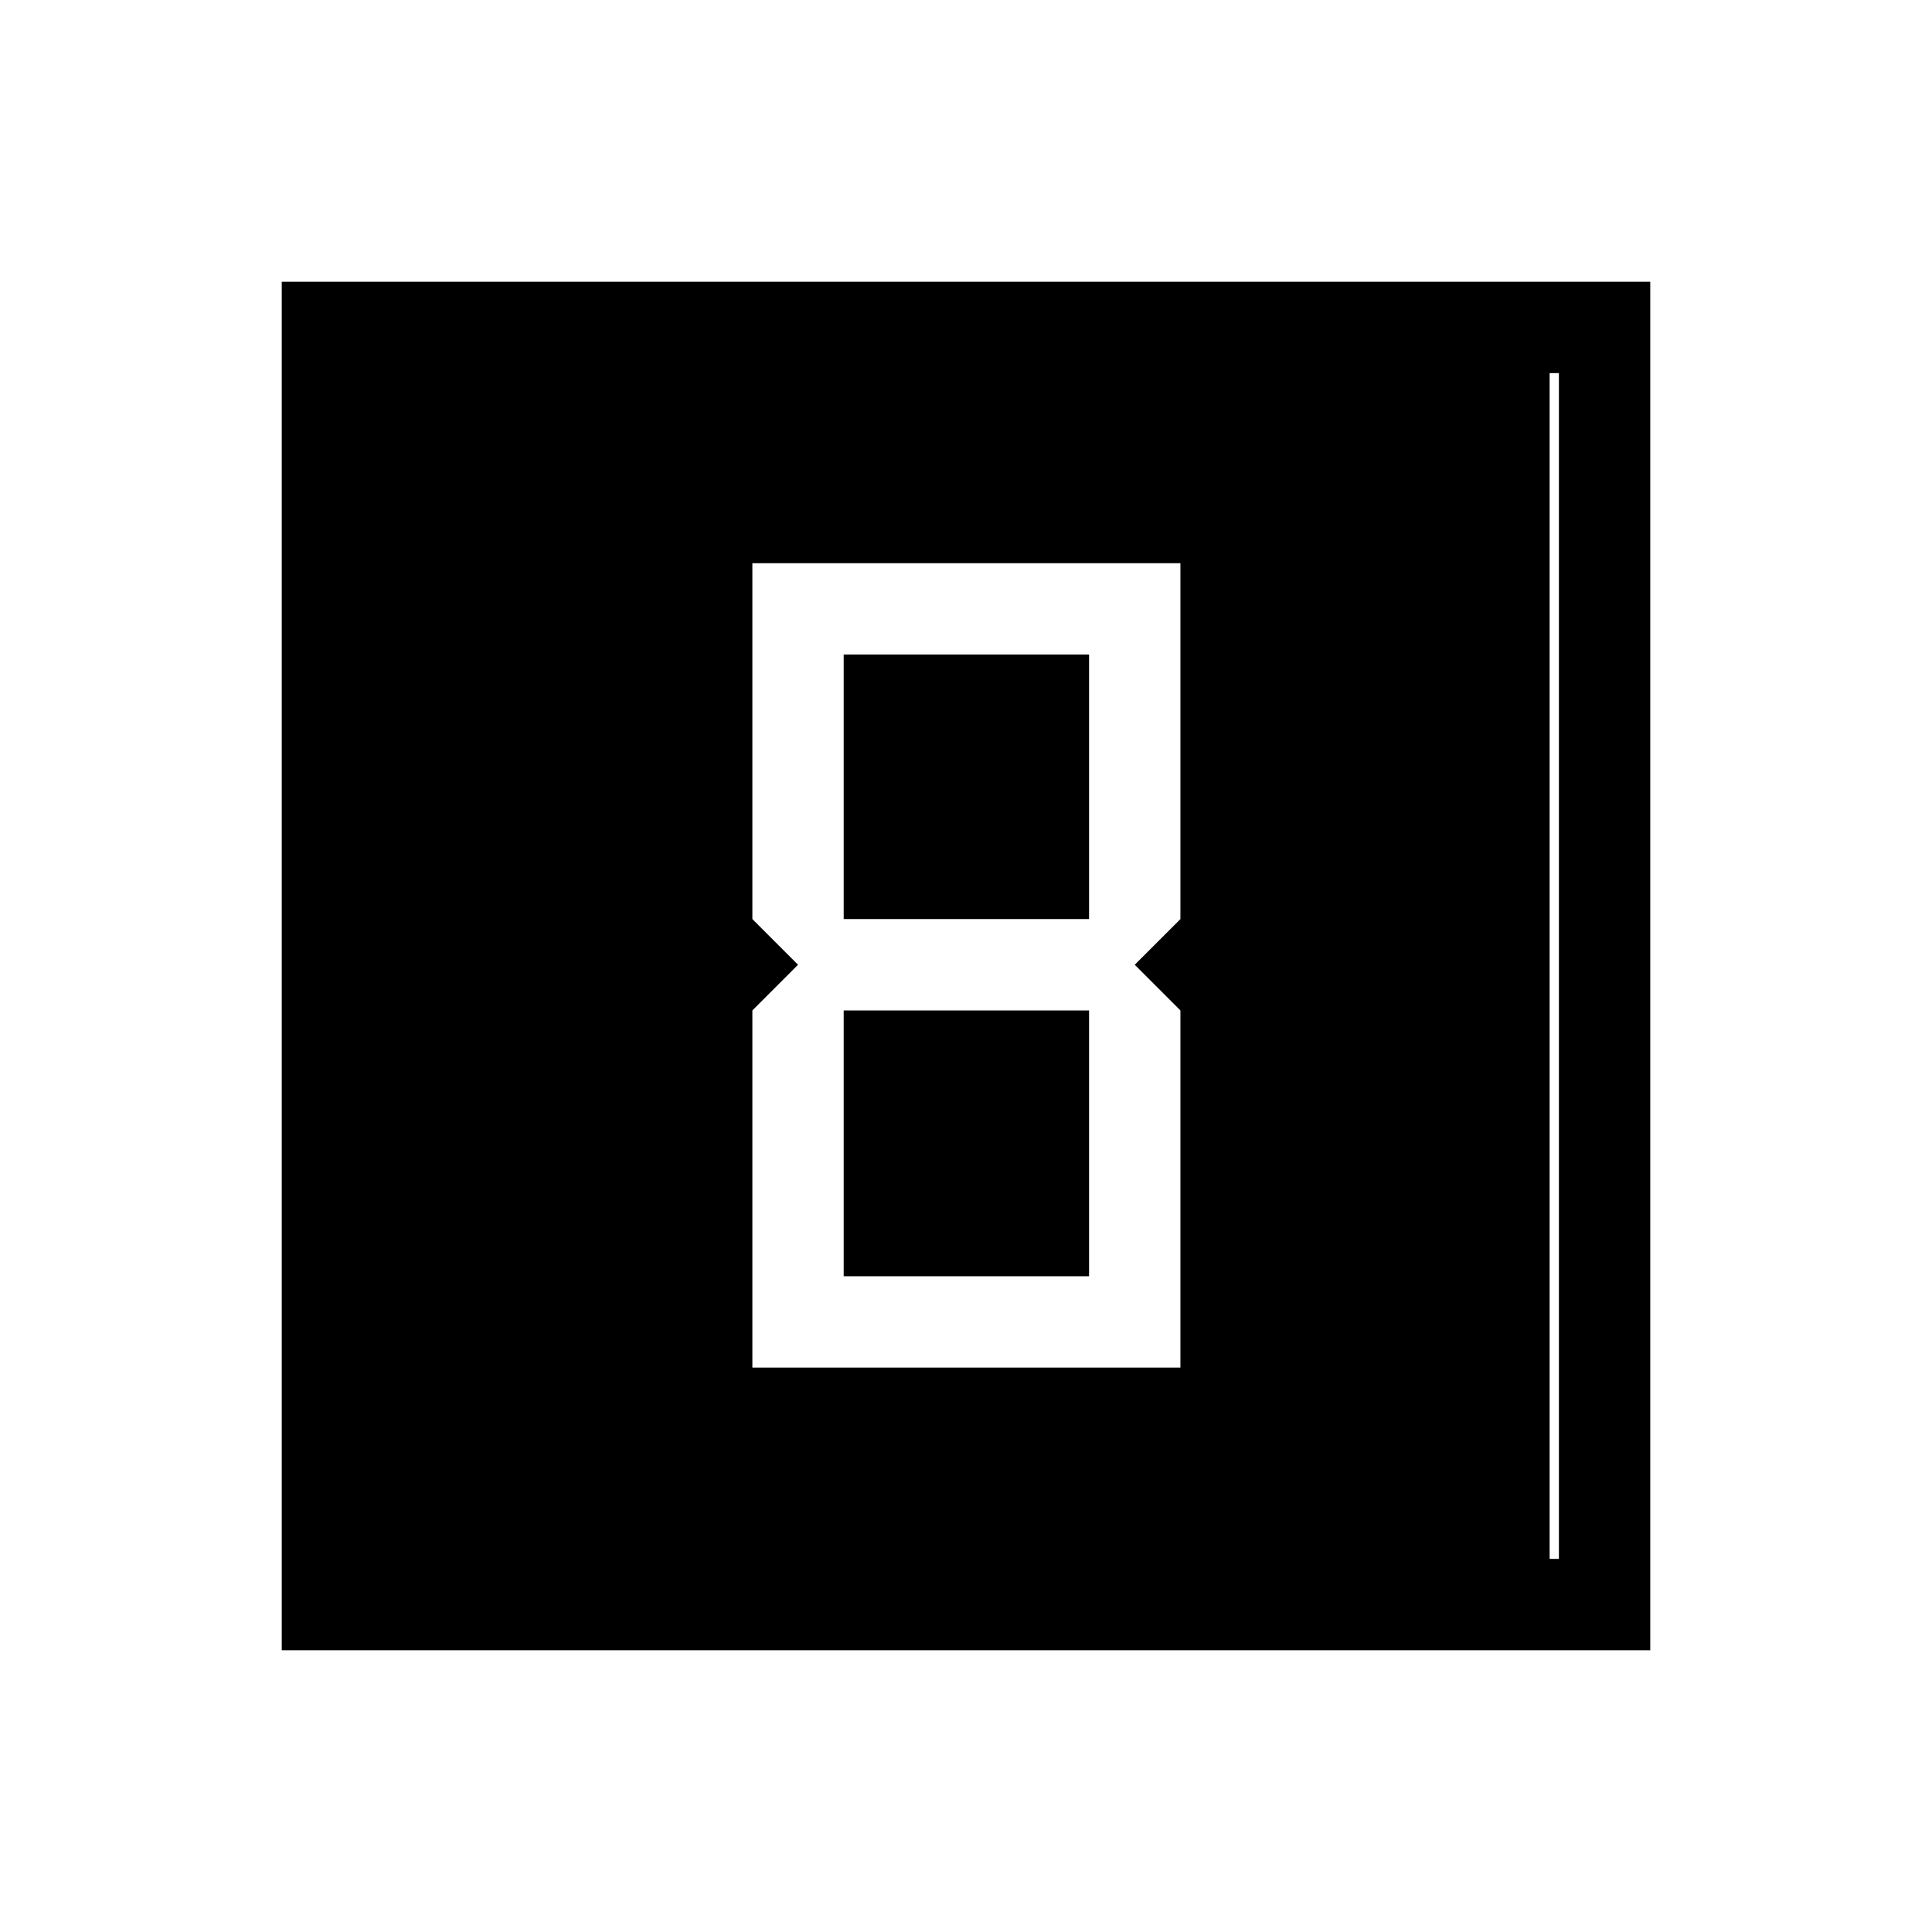
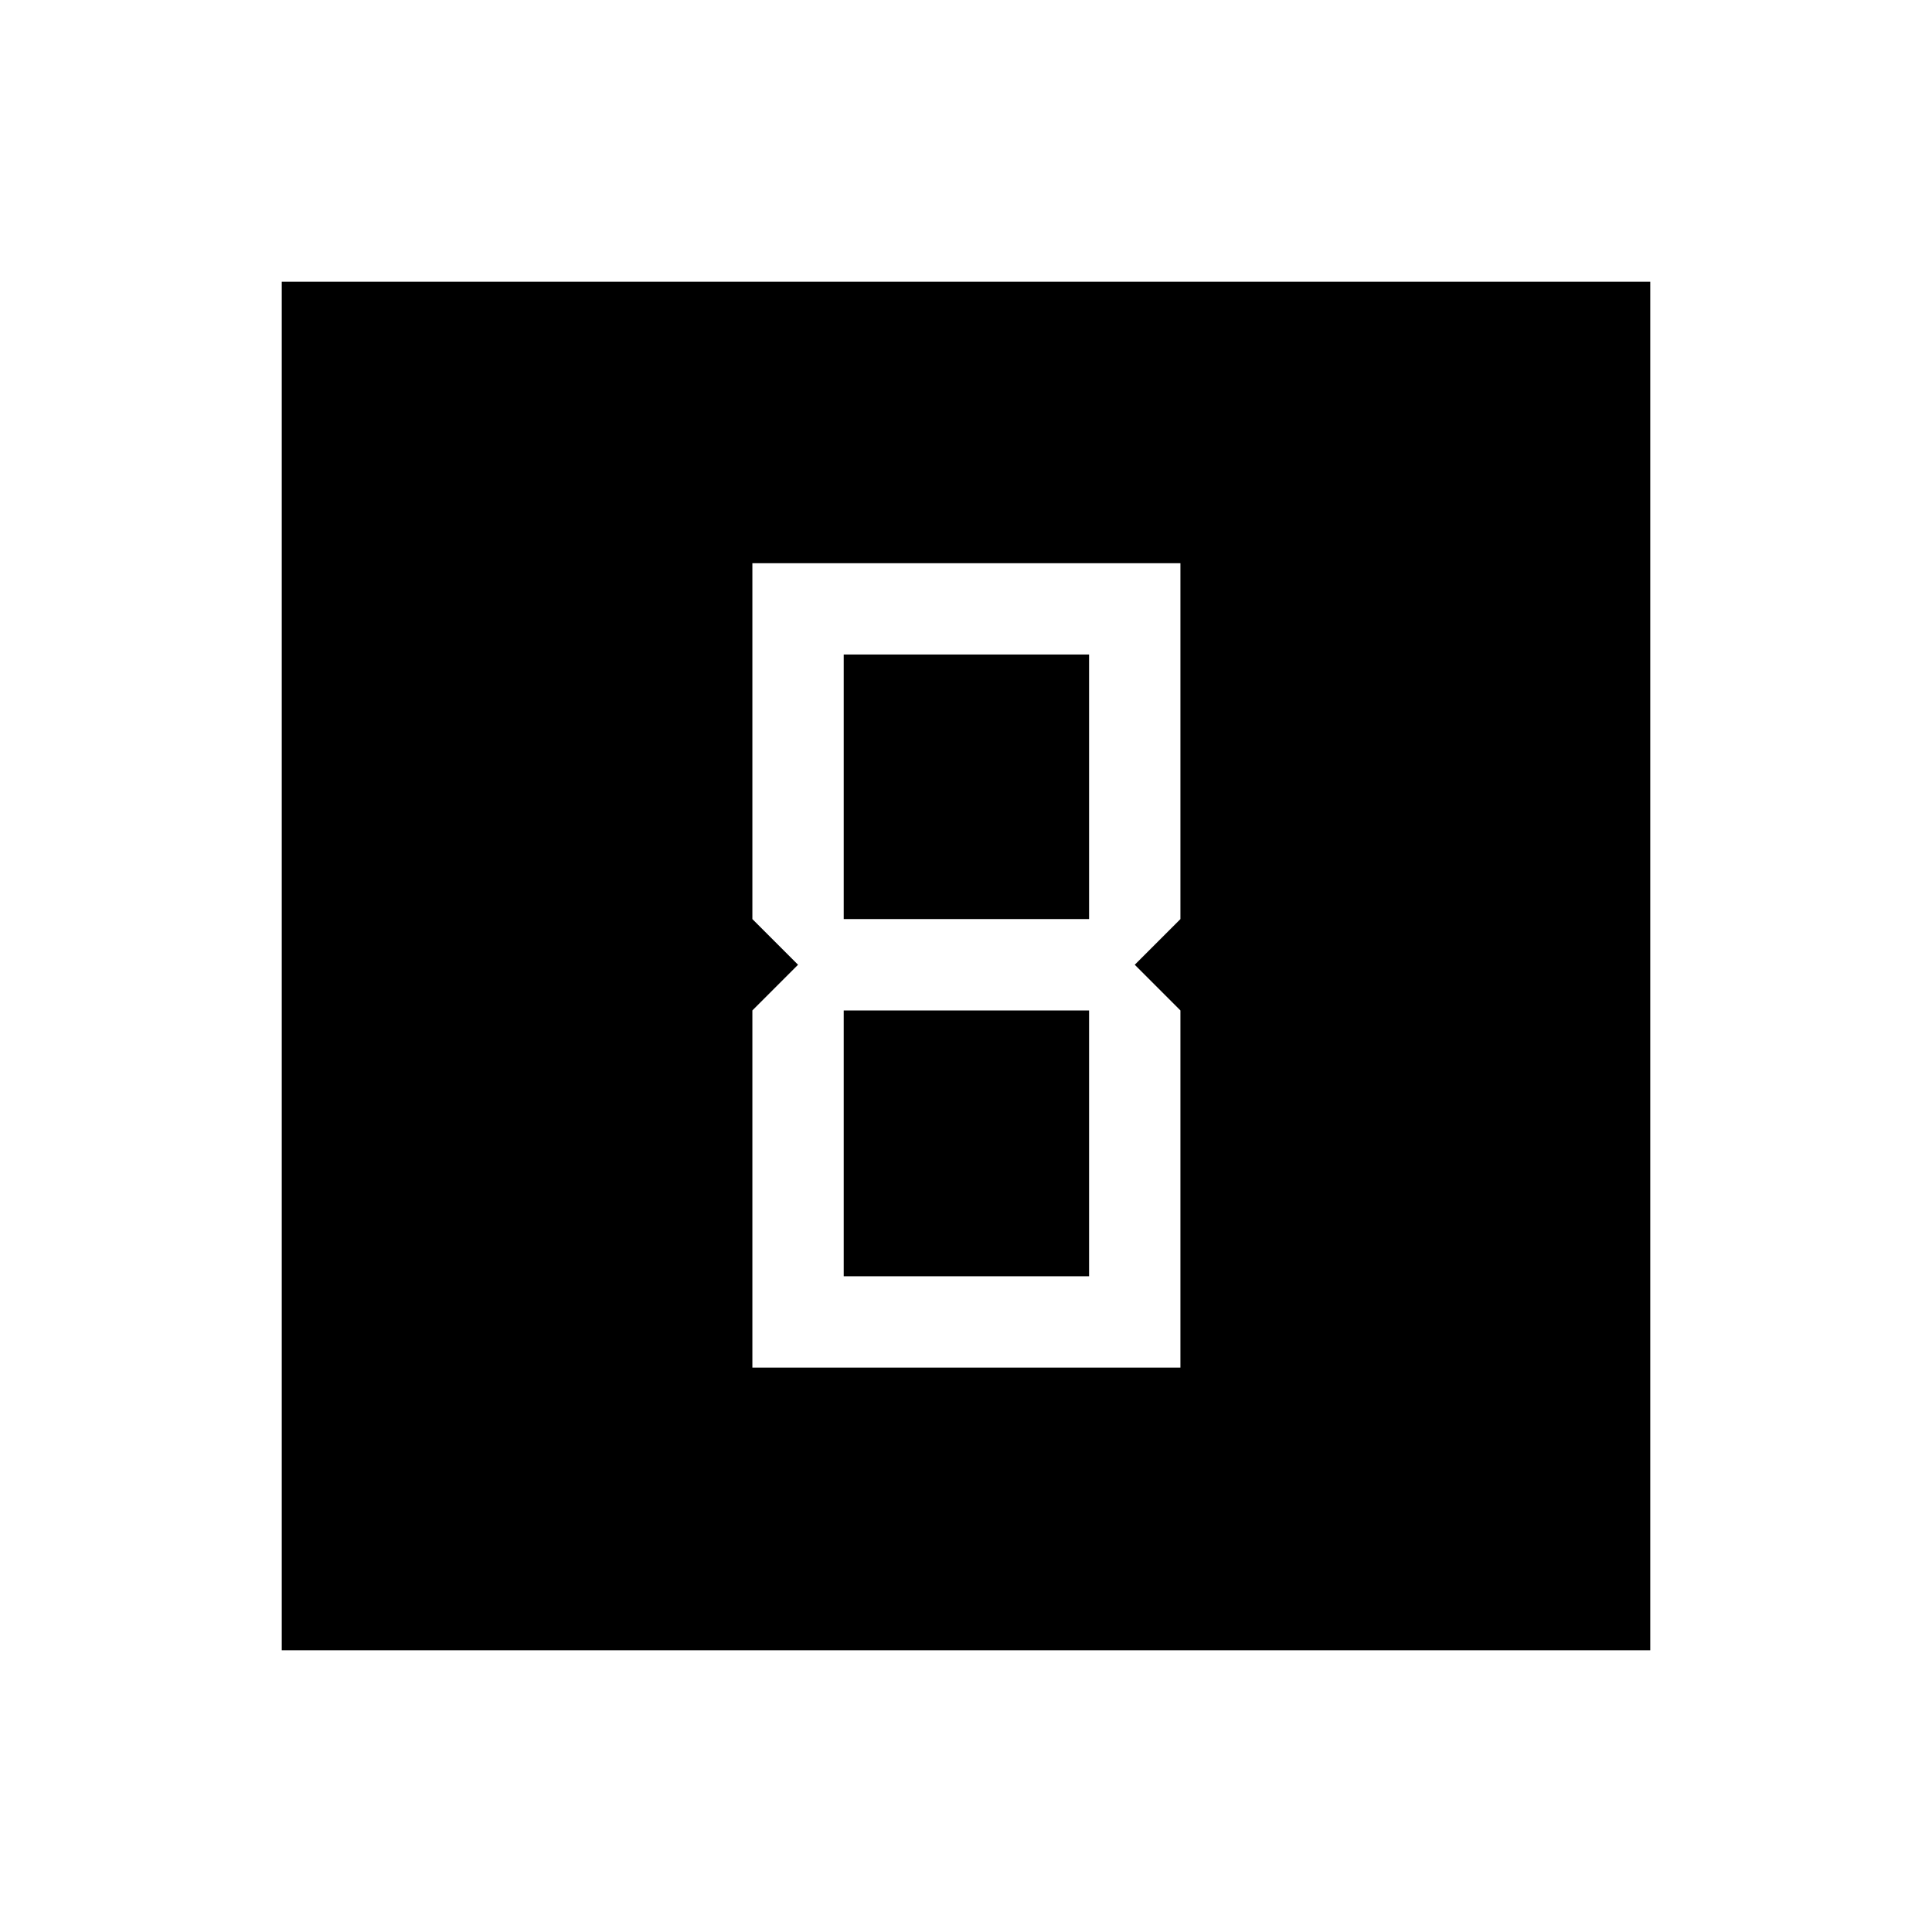
<svg xmlns="http://www.w3.org/2000/svg" viewBox="0 -960 960 960">
-   <path d="M140-140v-680h680v680H140Zm45.39-45.39h589.22v-589.22H185.39v589.22Zm0 0v-589.22H770v589.22H185.39Zm188.46-95.07h212.69v-177.46l-22.69-22.7 22.69-22.69v-176.84H373.85v176.84l22.69 22.69-22.69 22.7v177.46Zm45.38-222.85v-131.46h121.92v131.46H419.23Zm0 177.46v-132.07h121.92v132.07H419.23Z" />
+   <path d="M140-140v-680h680v680H140Zm233.85-140.46h212.69v-177.46l-22.69-22.7 22.69-22.69v-176.84H373.85v176.84l22.69 22.69-22.69 22.7v177.46Zm45.38-222.85v-131.46h121.92v131.46H419.23Zm0 177.46v-132.07h121.92v132.07H419.23Z" />
</svg>
